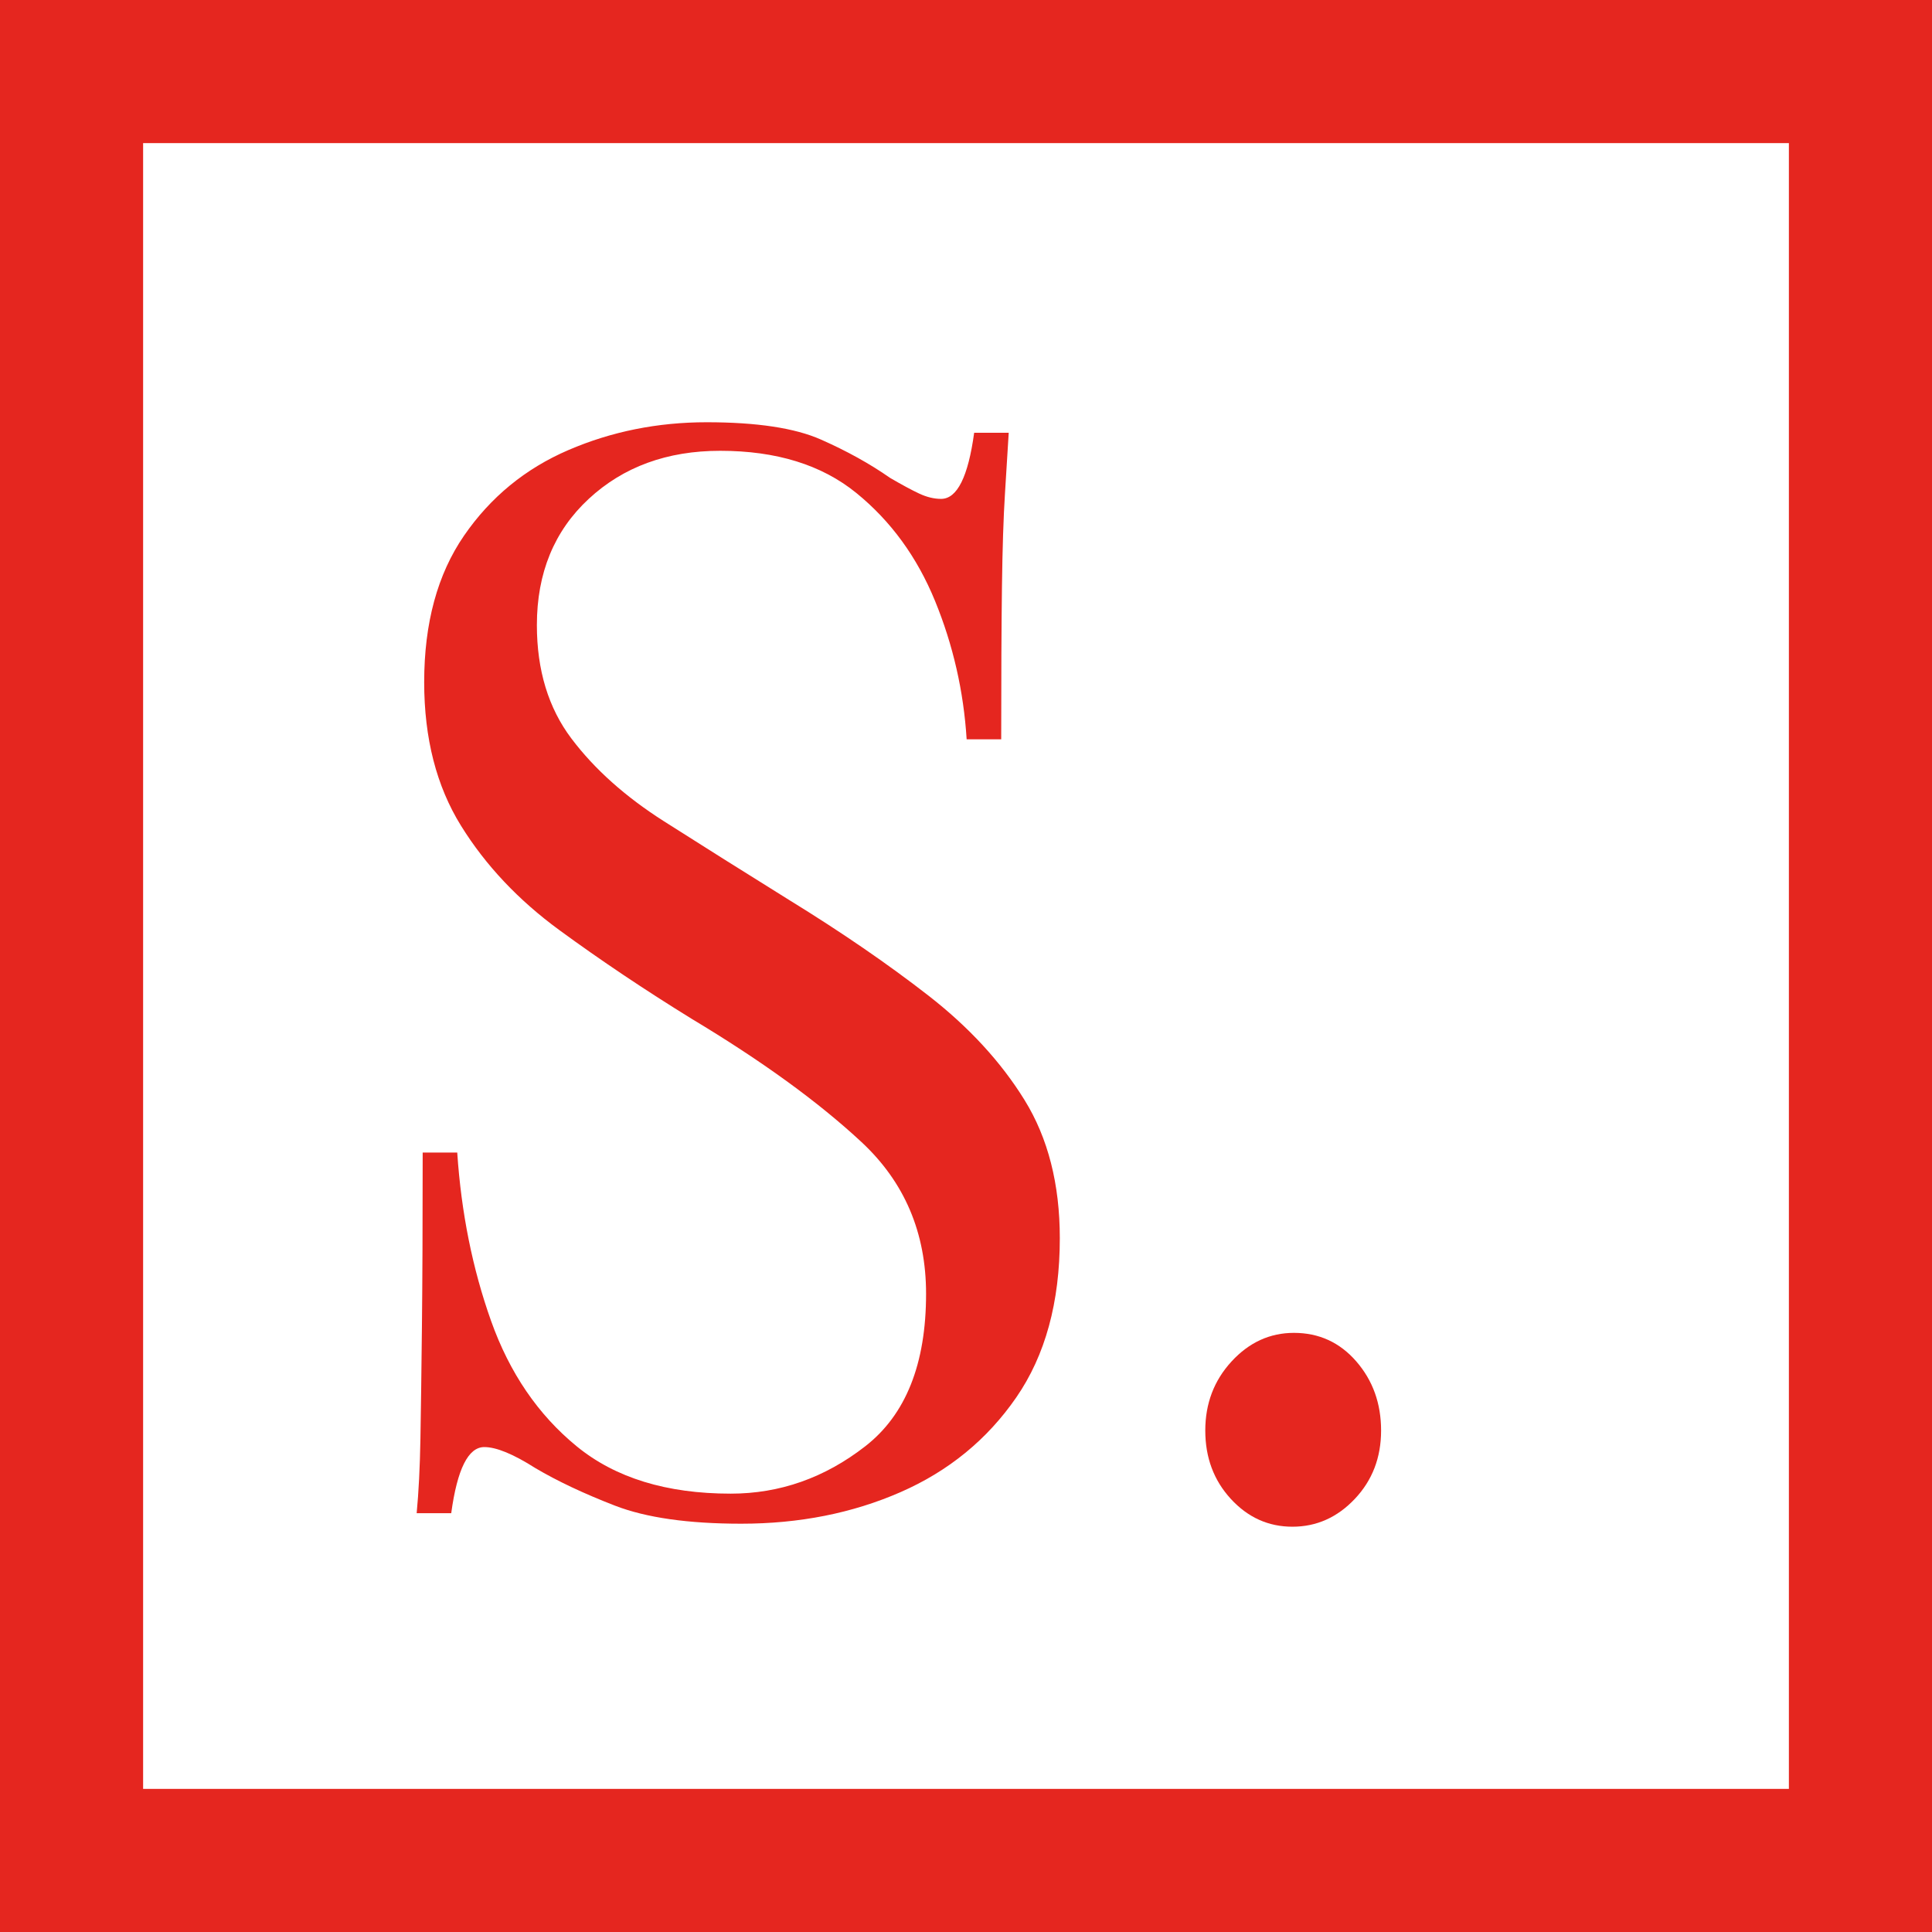
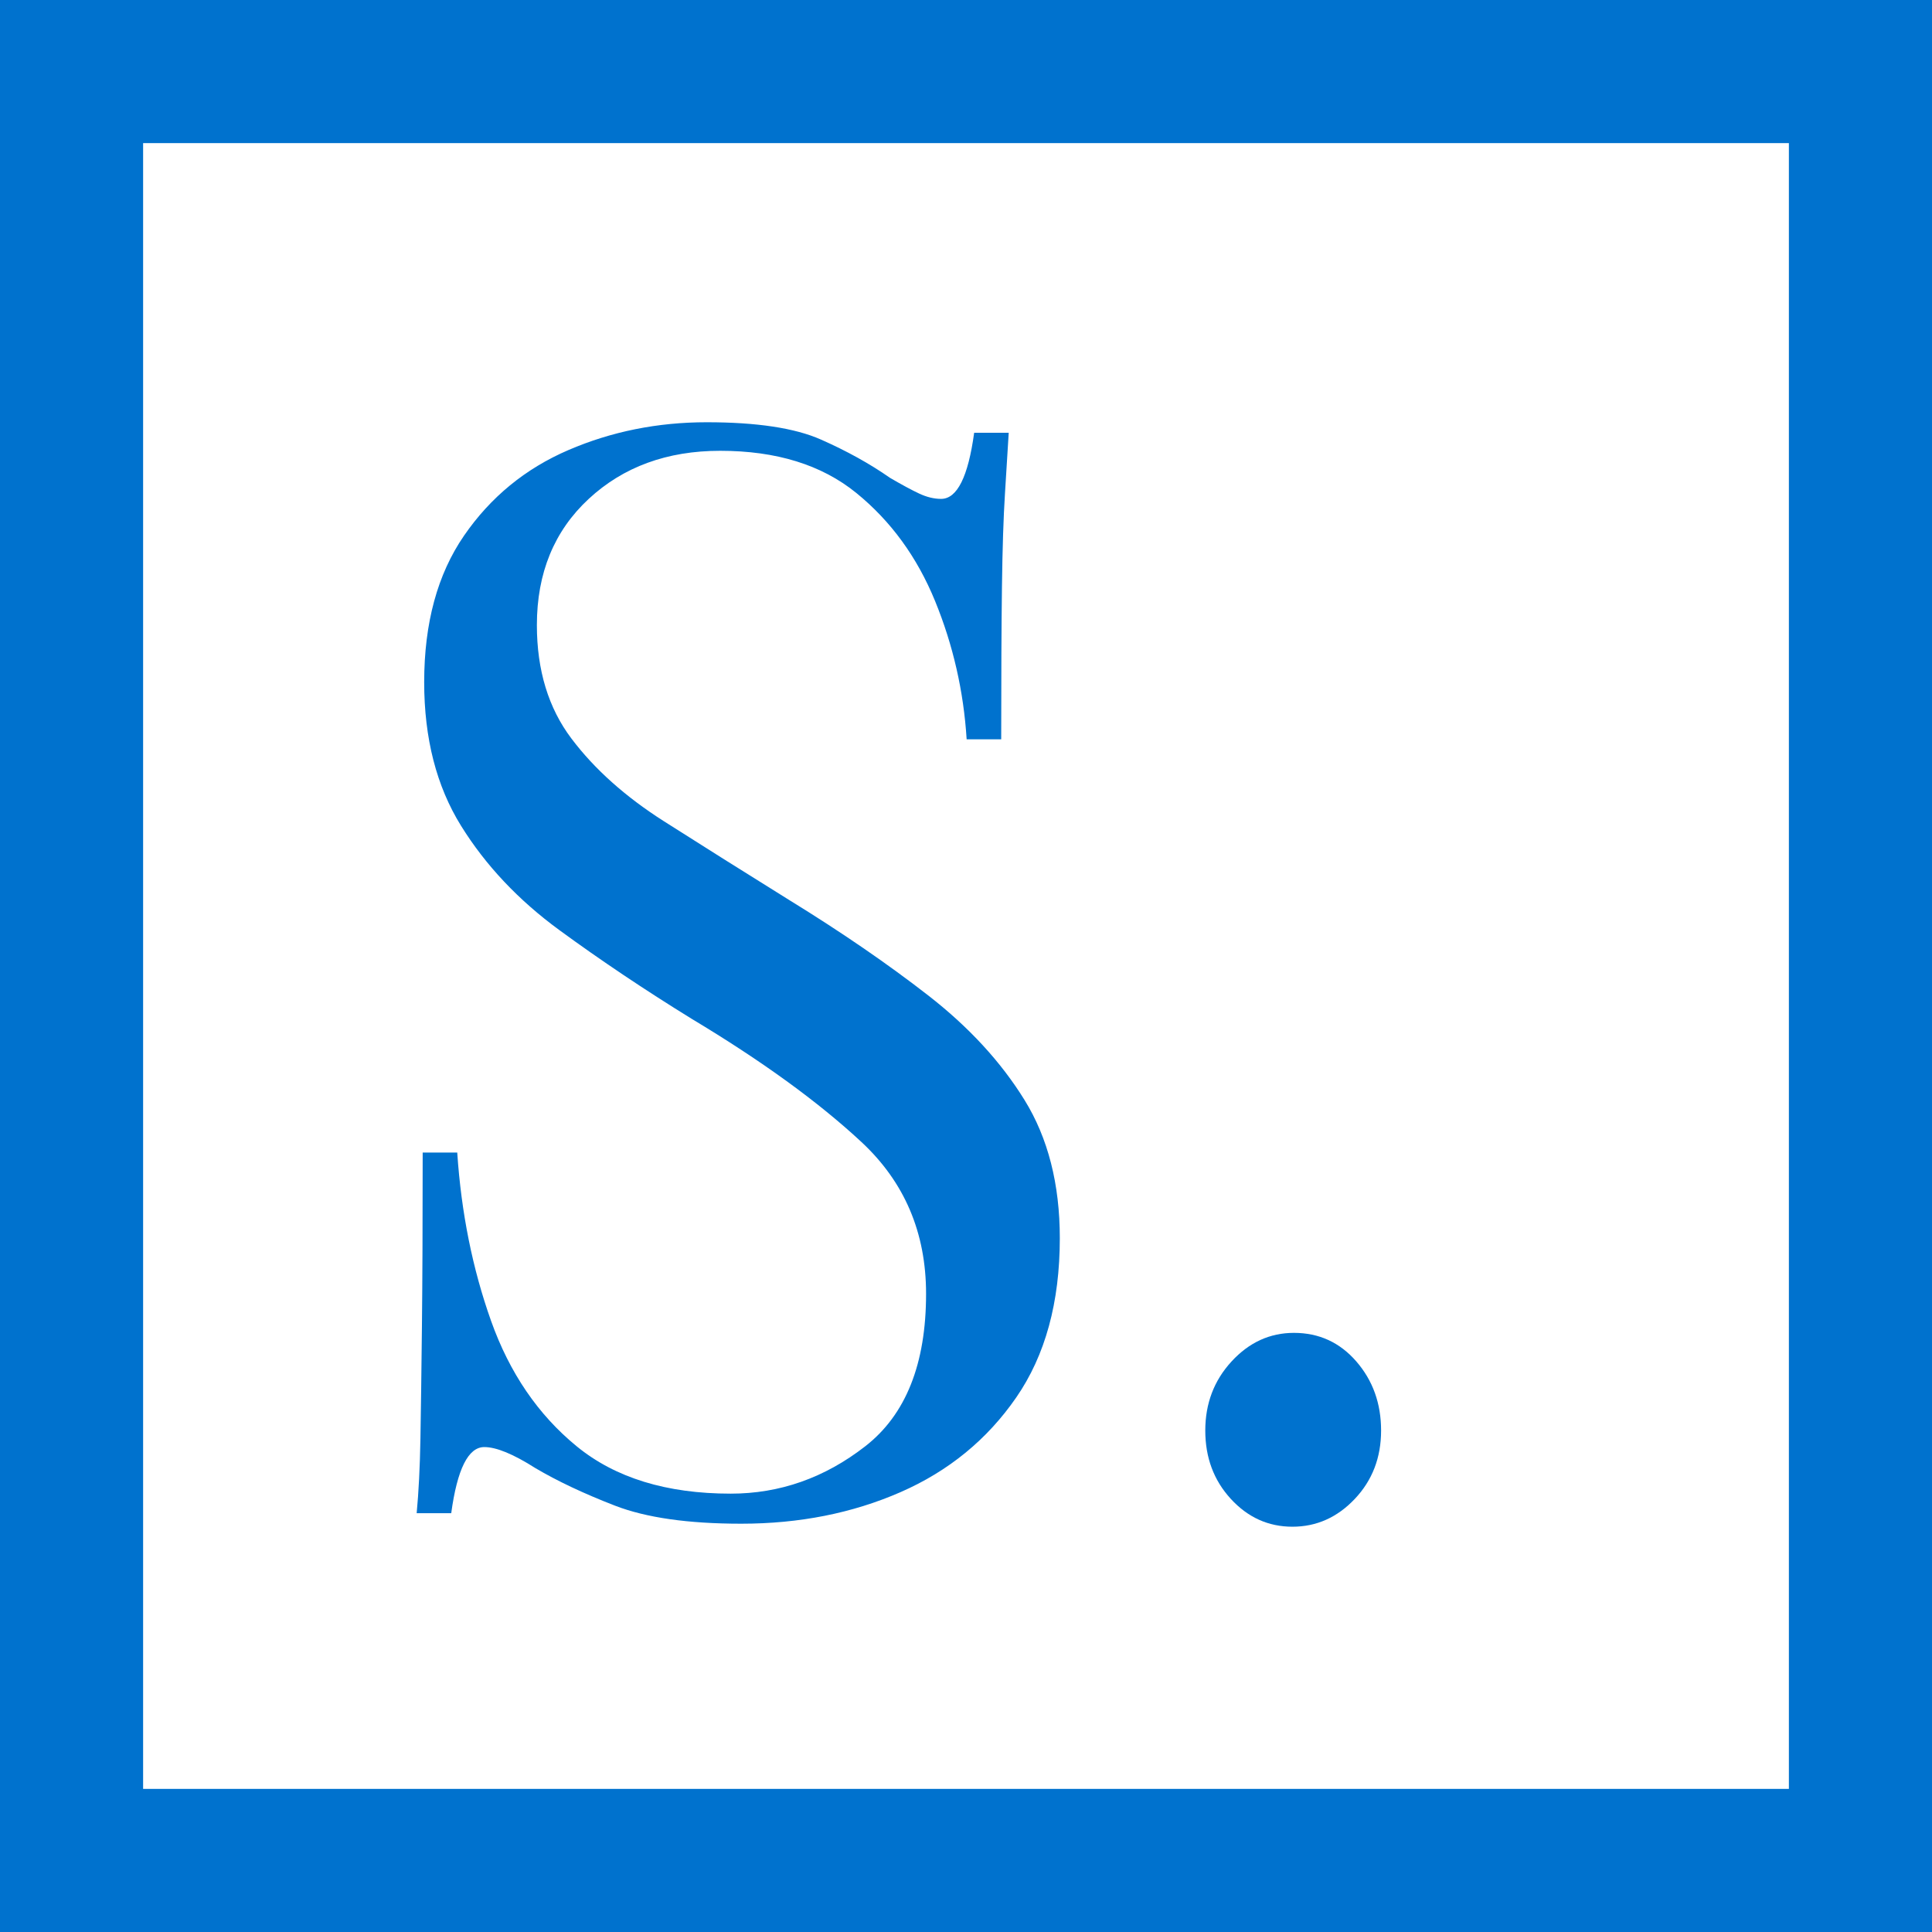
<svg xmlns="http://www.w3.org/2000/svg" width="54px" height="54px" viewBox="0 0 54 54" version="1.1">
  <g id="Page-1" stroke="none" stroke-width="1" fill="none" fill-rule="evenodd">
    <g id="logo-mobile">
-       <rect id="Rectangle-6" stroke="#E5261F" stroke-width="4" fill-rule="nonzero" x="2" y="2" width="50" height="50" />
-       <path id="." fill="#E5261F" d="M34.402,41.895 C33.926,41.377 33.688,40.74 33.688,39.984 C33.688,39.228 33.933,38.584 34.423,38.052 C34.913,37.52 35.494,37.254 36.166,37.254 C36.866,37.254 37.447,37.52 37.909,38.052 C38.371,38.584 38.602,39.228 38.602,39.984 C38.602,40.74 38.357,41.377 37.867,41.895 C37.377,42.413 36.796,42.672 36.124,42.672 C35.452,42.672 34.878,42.413 34.402,41.895 Z" />
-       <path id="S" fill="#E5261F" fill-rule="nonzero" d="M20.718,42.588 C22.342,42.588 23.826,42.294 25.17,41.706 C26.514,41.118 27.592,40.236 28.404,39.06 C29.216,37.884 29.622,36.4 29.622,34.608 C29.622,33.096 29.293,31.808 28.635,30.744 C27.977,29.68 27.081,28.707 25.947,27.825 C24.813,26.943 23.518,26.054 22.062,25.158 C20.802,24.374 19.633,23.639 18.555,22.953 C17.477,22.267 16.616,21.497 15.972,20.643 C15.328,19.789 15.006,18.732 15.006,17.472 C15.006,16.016 15.489,14.84 16.455,13.944 C17.421,13.048 18.646,12.6 20.13,12.6 C21.698,12.6 22.965,12.992 23.931,13.776 C24.897,14.56 25.632,15.568 26.136,16.8 C26.64,18.032 26.934,19.32 27.018,20.664 L27.018,20.664 L27.984,20.664 C27.984,18.9 27.991,17.479 28.005,16.401 C28.019,15.323 28.047,14.455 28.089,13.797 C28.131,13.139 28.166,12.572 28.194,12.096 L28.194,12.096 L27.228,12.096 C27.06,13.328 26.752,13.944 26.304,13.944 C26.108,13.944 25.905,13.895 25.695,13.797 C25.485,13.699 25.212,13.552 24.876,13.356 C24.316,12.964 23.672,12.607 22.944,12.285 C22.216,11.963 21.152,11.802 19.752,11.802 C18.38,11.802 17.092,12.061 15.888,12.579 C14.684,13.097 13.711,13.895 12.969,14.973 C12.227,16.051 11.856,17.416 11.856,19.068 C11.856,20.636 12.199,21.973 12.885,23.079 C13.571,24.185 14.488,25.158 15.636,25.998 C16.784,26.838 18.016,27.664 19.332,28.476 C21.292,29.652 22.874,30.8 24.078,31.92 C25.282,33.04 25.884,34.454 25.884,36.162 C25.884,38.122 25.317,39.543 24.183,40.425 C23.049,41.307 21.796,41.748 20.424,41.748 C18.632,41.748 17.197,41.307 16.119,40.425 C15.041,39.543 14.243,38.374 13.725,36.918 C13.207,35.462 12.892,33.894 12.78,32.214 L12.78,32.214 L11.814,32.214 C11.814,34.174 11.807,35.798 11.793,37.086 C11.779,38.374 11.765,39.417 11.751,40.215 C11.737,41.013 11.702,41.706 11.646,42.294 L11.646,42.294 L12.612,42.294 C12.78,41.062 13.088,40.446 13.536,40.446 C13.872,40.446 14.348,40.642 14.964,41.034 C15.58,41.398 16.322,41.748 17.19,42.084 C18.058,42.42 19.234,42.588 20.718,42.588 Z" />
+       <rect id="Rectangle-6" stroke="#0072CE" stroke-width="4" fill-rule="nonzero" x="2" y="2" width="50" height="50" />
+       <path id="." fill="#0072CE" d="M34.402,41.895 C33.926,41.377 33.688,40.74 33.688,39.984 C33.688,39.228 33.933,38.584 34.423,38.052 C34.913,37.52 35.494,37.254 36.166,37.254 C36.866,37.254 37.447,37.52 37.909,38.052 C38.371,38.584 38.602,39.228 38.602,39.984 C38.602,40.74 38.357,41.377 37.867,41.895 C37.377,42.413 36.796,42.672 36.124,42.672 C35.452,42.672 34.878,42.413 34.402,41.895 Z" />
+       <path id="S" fill="#0072CE" fill-rule="nonzero" d="M20.718,42.588 C22.342,42.588 23.826,42.294 25.17,41.706 C26.514,41.118 27.592,40.236 28.404,39.06 C29.216,37.884 29.622,36.4 29.622,34.608 C29.622,33.096 29.293,31.808 28.635,30.744 C27.977,29.68 27.081,28.707 25.947,27.825 C24.813,26.943 23.518,26.054 22.062,25.158 C20.802,24.374 19.633,23.639 18.555,22.953 C17.477,22.267 16.616,21.497 15.972,20.643 C15.328,19.789 15.006,18.732 15.006,17.472 C15.006,16.016 15.489,14.84 16.455,13.944 C17.421,13.048 18.646,12.6 20.13,12.6 C21.698,12.6 22.965,12.992 23.931,13.776 C24.897,14.56 25.632,15.568 26.136,16.8 C26.64,18.032 26.934,19.32 27.018,20.664 L27.018,20.664 L27.984,20.664 C27.984,18.9 27.991,17.479 28.005,16.401 C28.019,15.323 28.047,14.455 28.089,13.797 C28.131,13.139 28.166,12.572 28.194,12.096 L28.194,12.096 L27.228,12.096 C27.06,13.328 26.752,13.944 26.304,13.944 C26.108,13.944 25.905,13.895 25.695,13.797 C25.485,13.699 25.212,13.552 24.876,13.356 C24.316,12.964 23.672,12.607 22.944,12.285 C22.216,11.963 21.152,11.802 19.752,11.802 C18.38,11.802 17.092,12.061 15.888,12.579 C14.684,13.097 13.711,13.895 12.969,14.973 C12.227,16.051 11.856,17.416 11.856,19.068 C11.856,20.636 12.199,21.973 12.885,23.079 C13.571,24.185 14.488,25.158 15.636,25.998 C16.784,26.838 18.016,27.664 19.332,28.476 C21.292,29.652 22.874,30.8 24.078,31.92 C25.282,33.04 25.884,34.454 25.884,36.162 C25.884,38.122 25.317,39.543 24.183,40.425 C23.049,41.307 21.796,41.748 20.424,41.748 C18.632,41.748 17.197,41.307 16.119,40.425 C15.041,39.543 14.243,38.374 13.725,36.918 C13.207,35.462 12.892,33.894 12.78,32.214 L12.78,32.214 L11.814,32.214 C11.814,34.174 11.807,35.798 11.793,37.086 C11.779,38.374 11.765,39.417 11.751,40.215 C11.737,41.013 11.702,41.706 11.646,42.294 L11.646,42.294 L12.612,42.294 C12.78,41.062 13.088,40.446 13.536,40.446 C13.872,40.446 14.348,40.642 14.964,41.034 C15.58,41.398 16.322,41.748 17.19,42.084 C18.058,42.42 19.234,42.588 20.718,42.588 Z" />
    </g>
  </g>
</svg>
